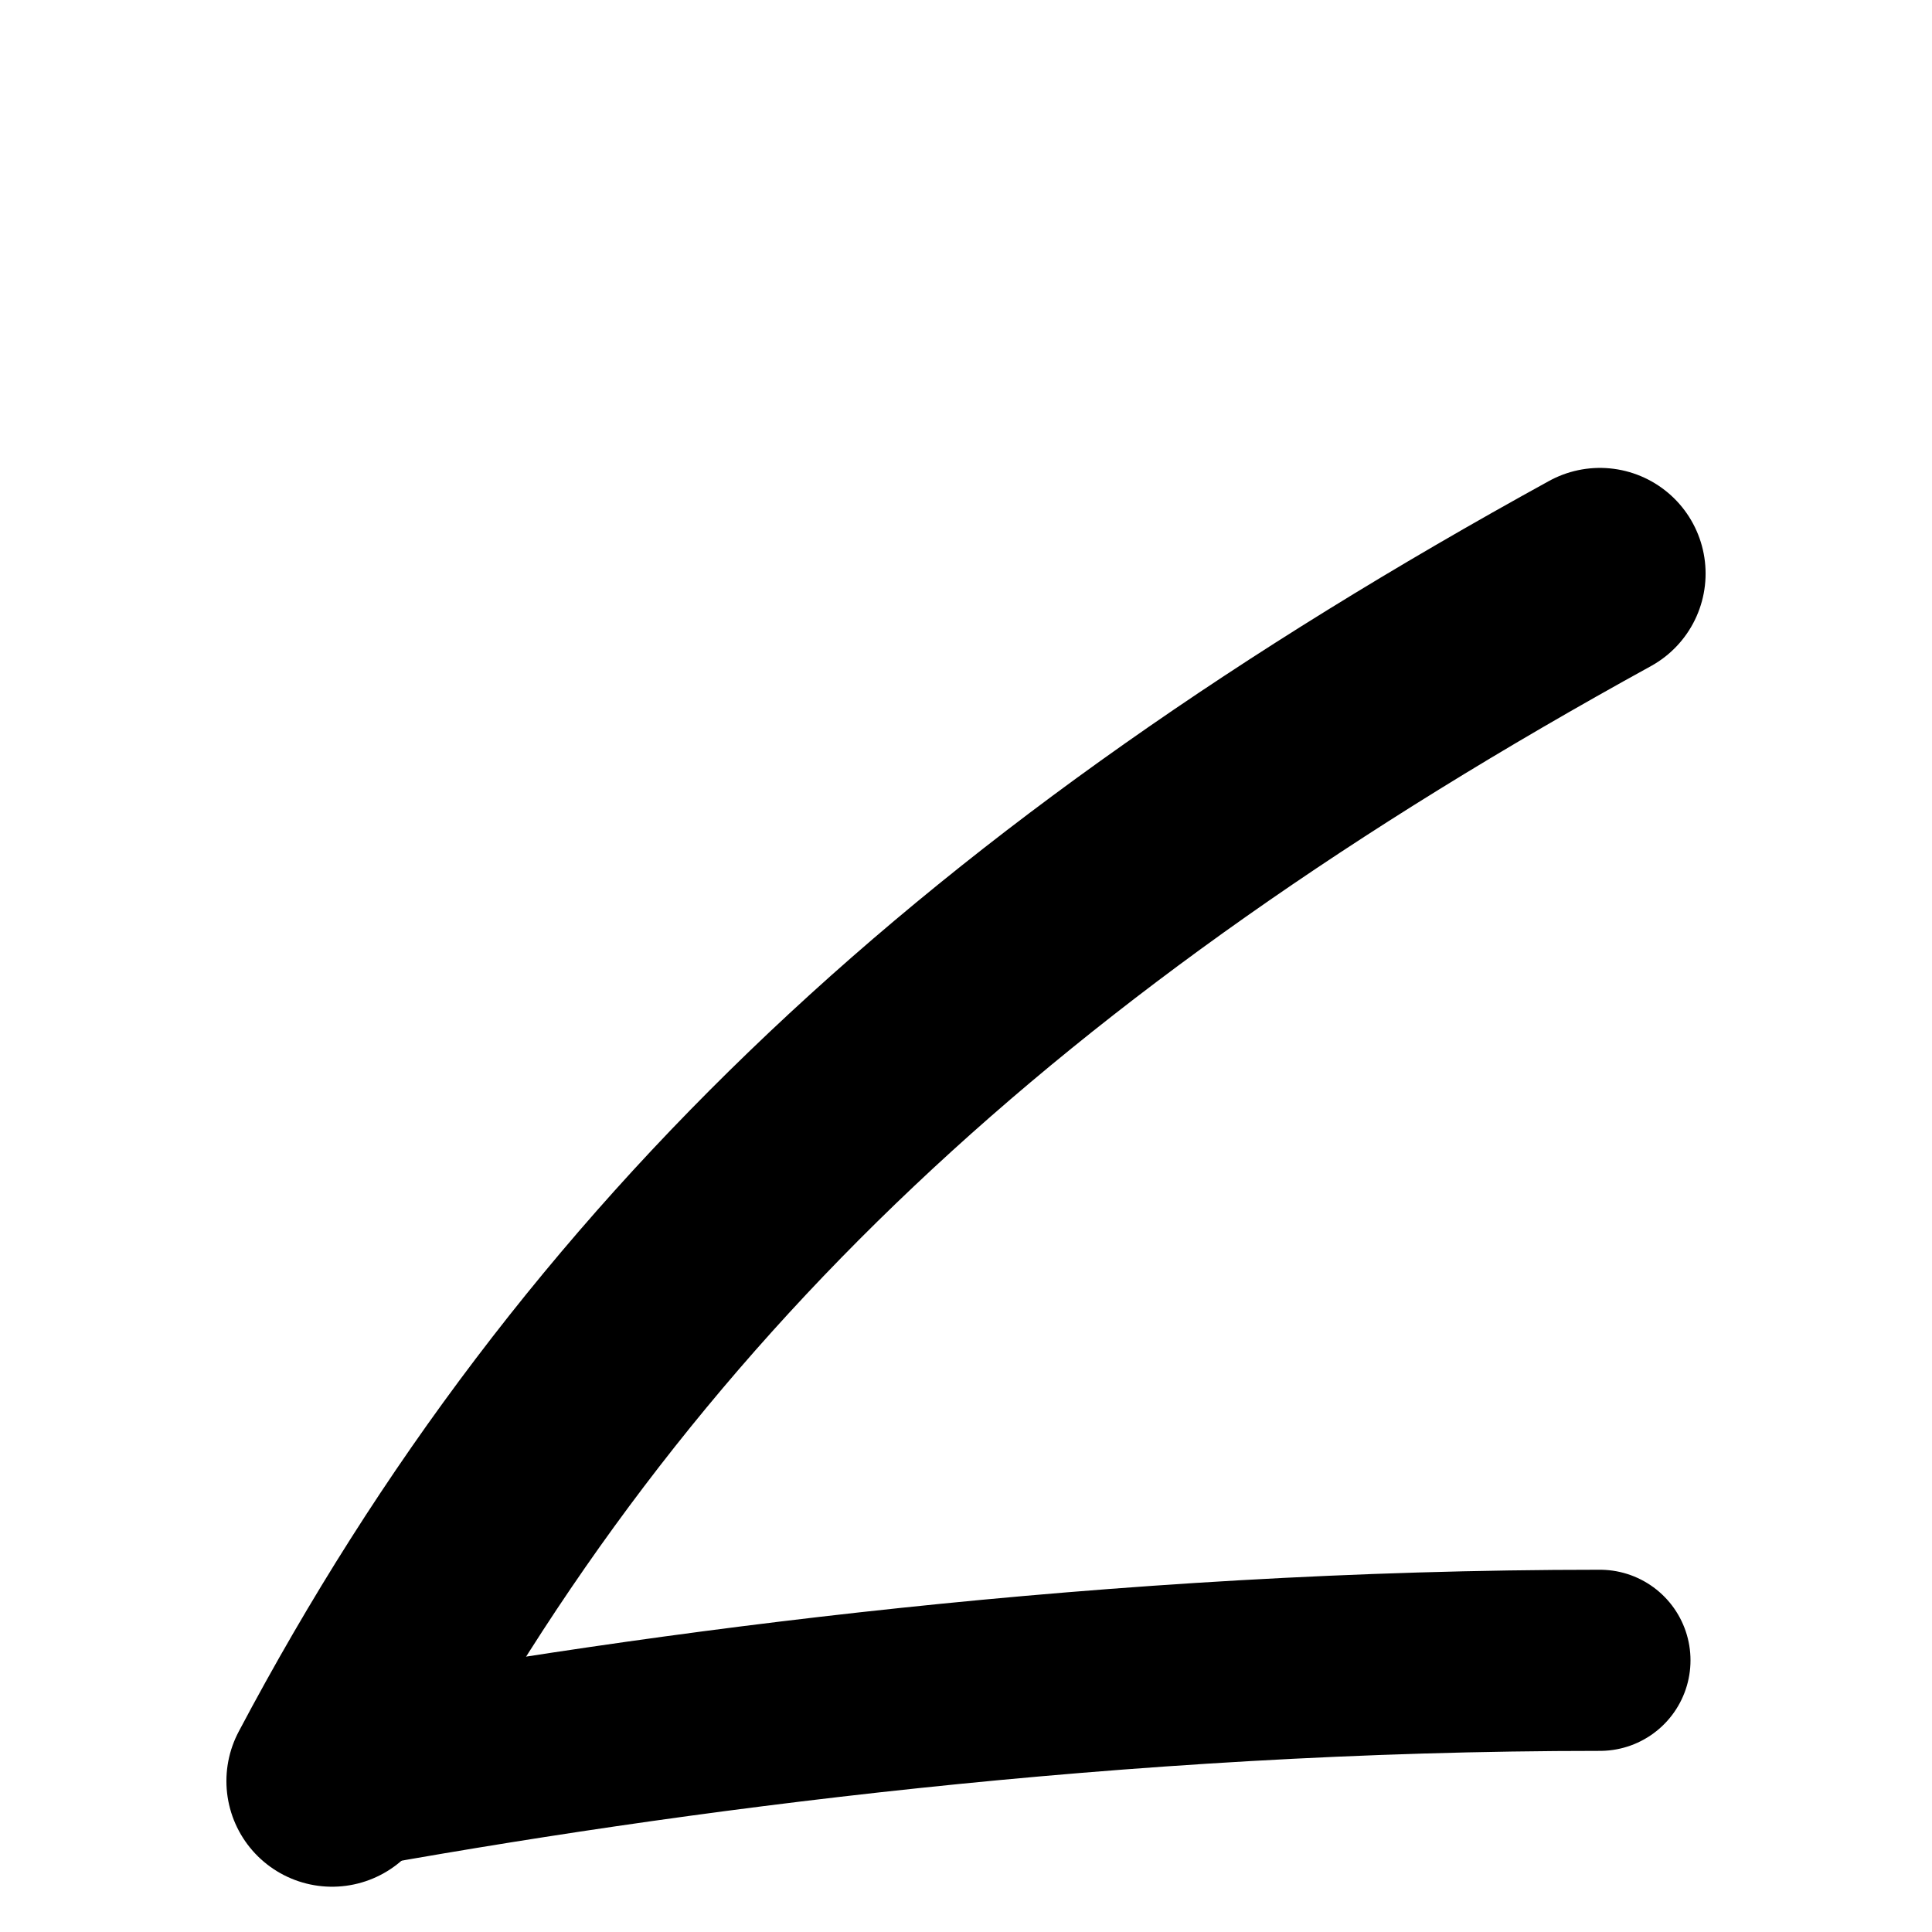
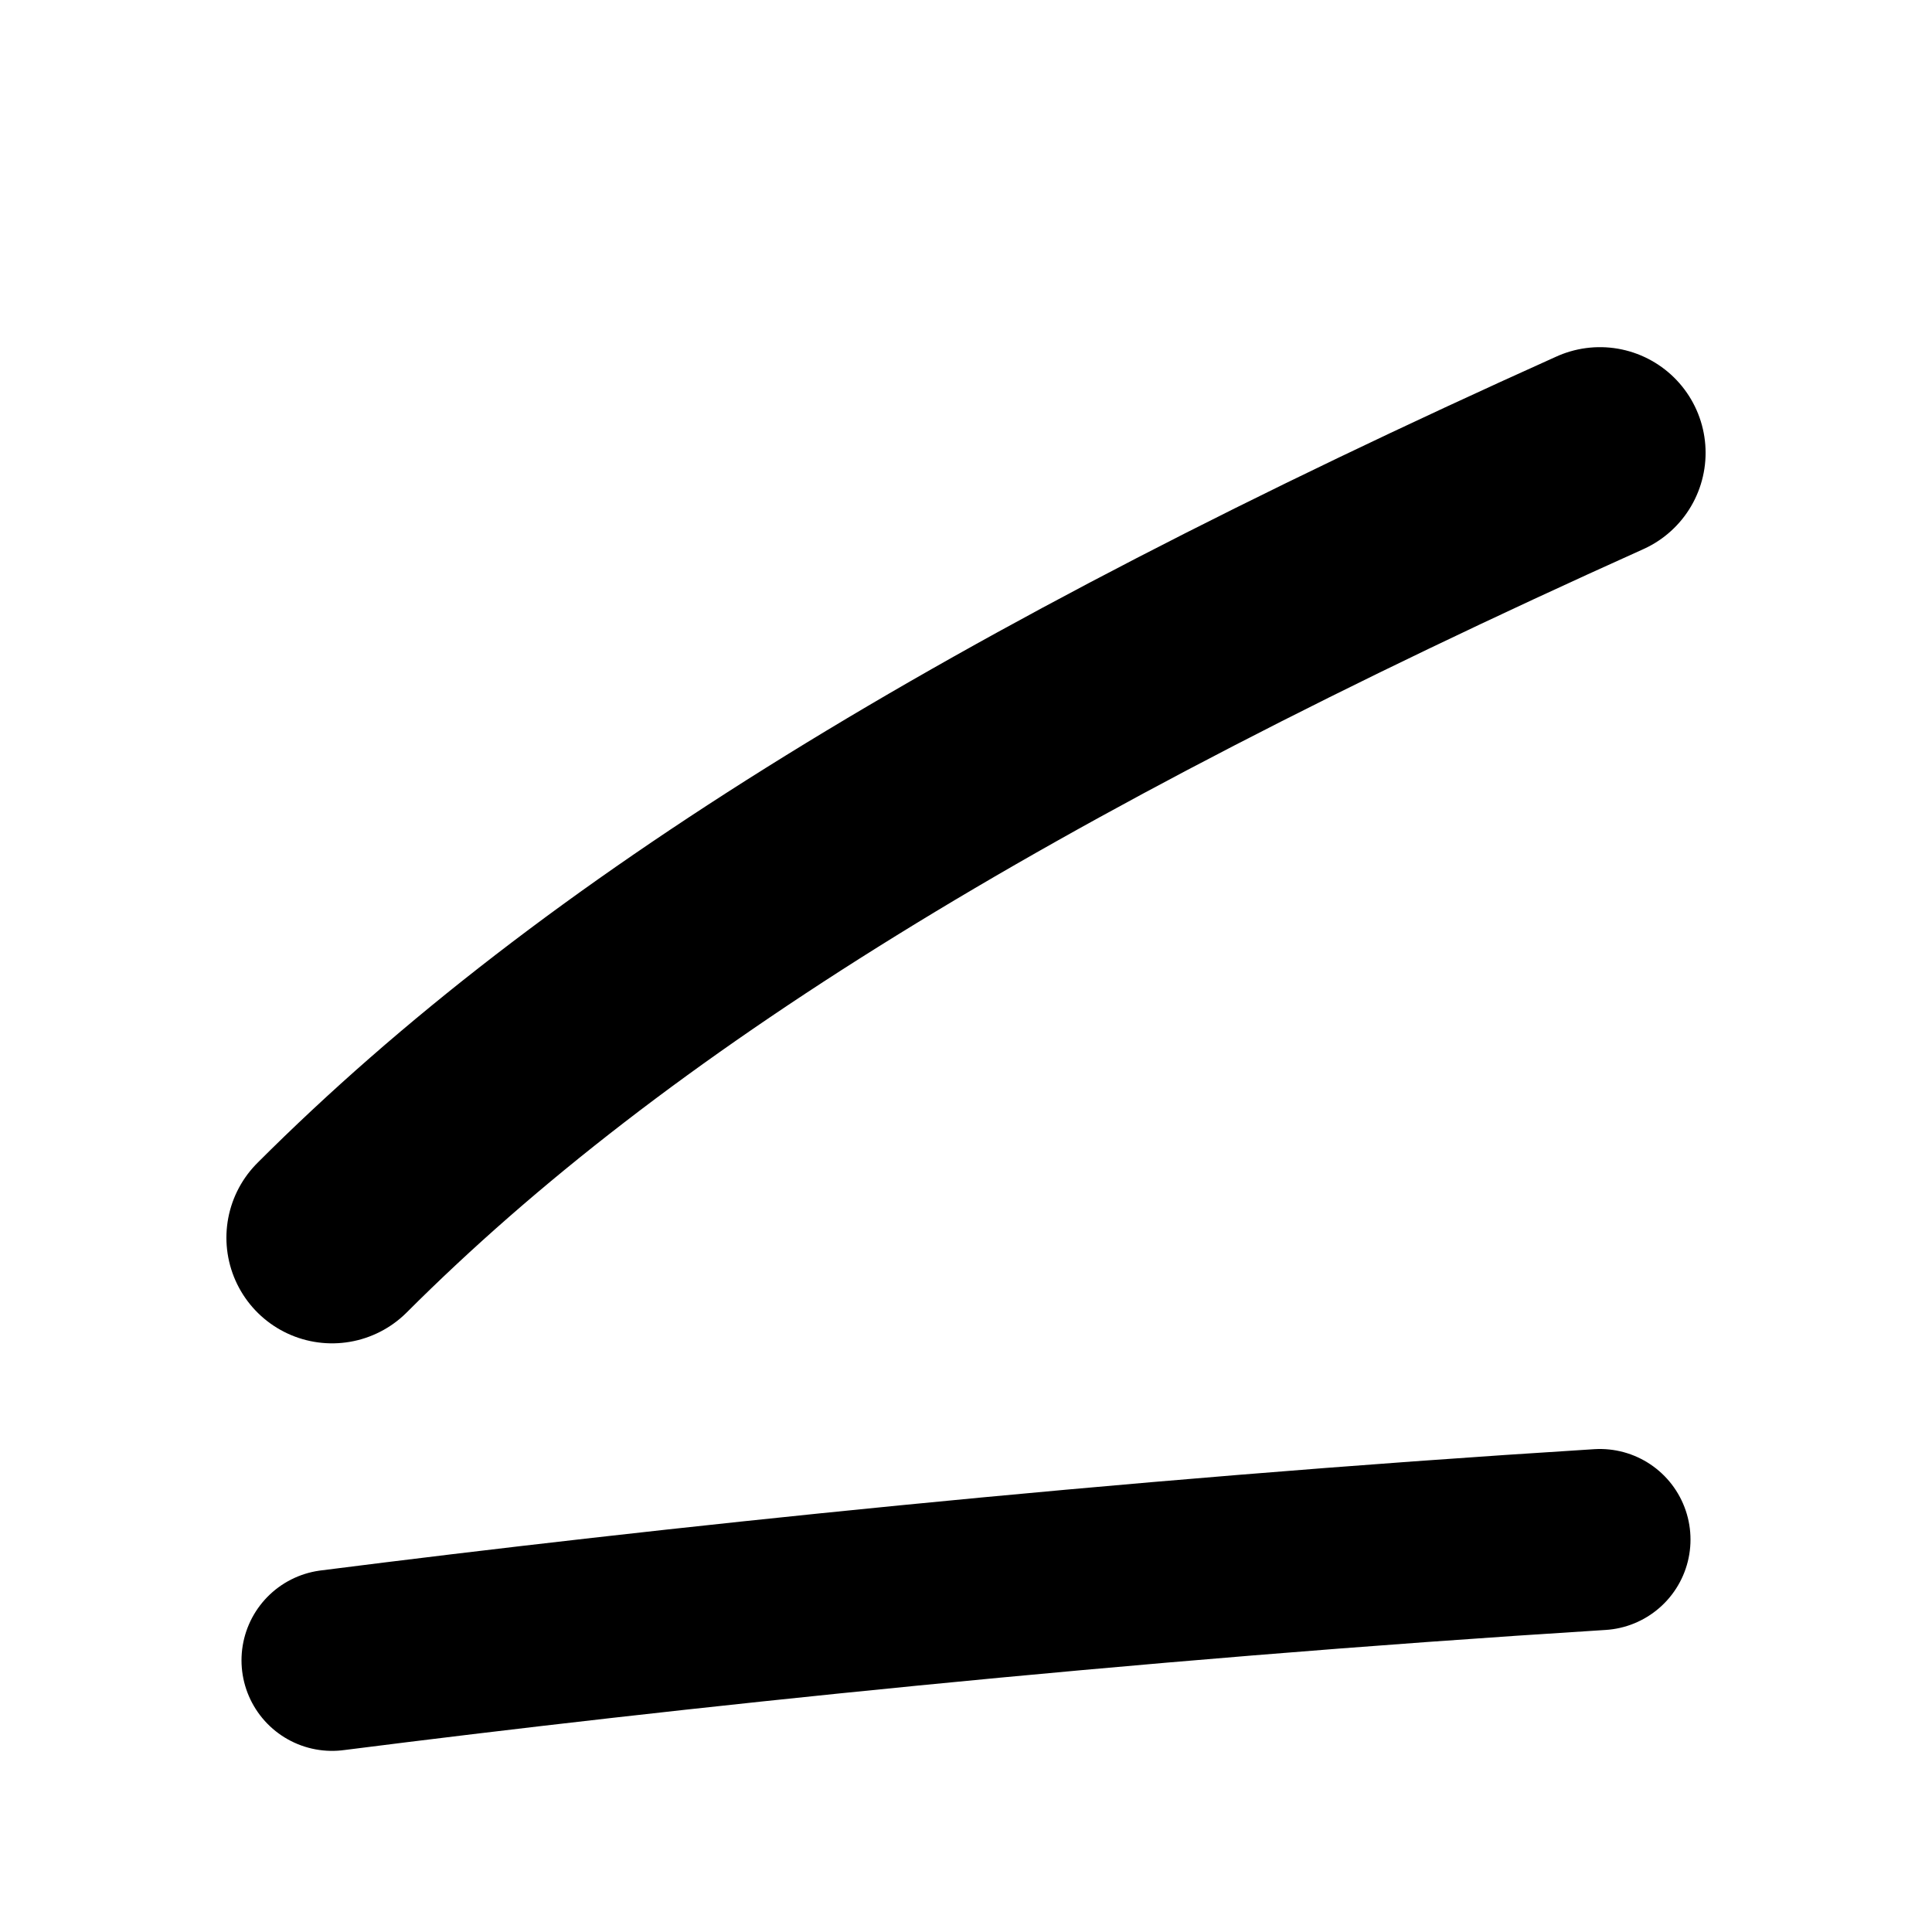
<svg xmlns="http://www.w3.org/2000/svg" width="16" height="16" viewBox="0 0 16 16">
-   <path fill="none" stroke="#000" stroke-width="1.5" stroke-linecap="round" d="M2.75 14.75C5.5 14.25 9.25 13.75 13.25 13.75" />
-   <path fill="none" stroke="#000" stroke-width="1.75" stroke-linecap="round" d="M2.75 14.75C5 10.5 8.25 7.5 13.25 4.75" />
+   <path fill="none" stroke="#000" stroke-width="1.5" stroke-linecap="round" d="M2.75 13.75C5.5 13.4 9.25 13 13.25 12.75" />
+   <path fill="none" stroke="#000" stroke-width="1.75" stroke-linecap="round" d="M2.75 10.25C5 8 8.25 6 13.25 3.75" />
</svg>
